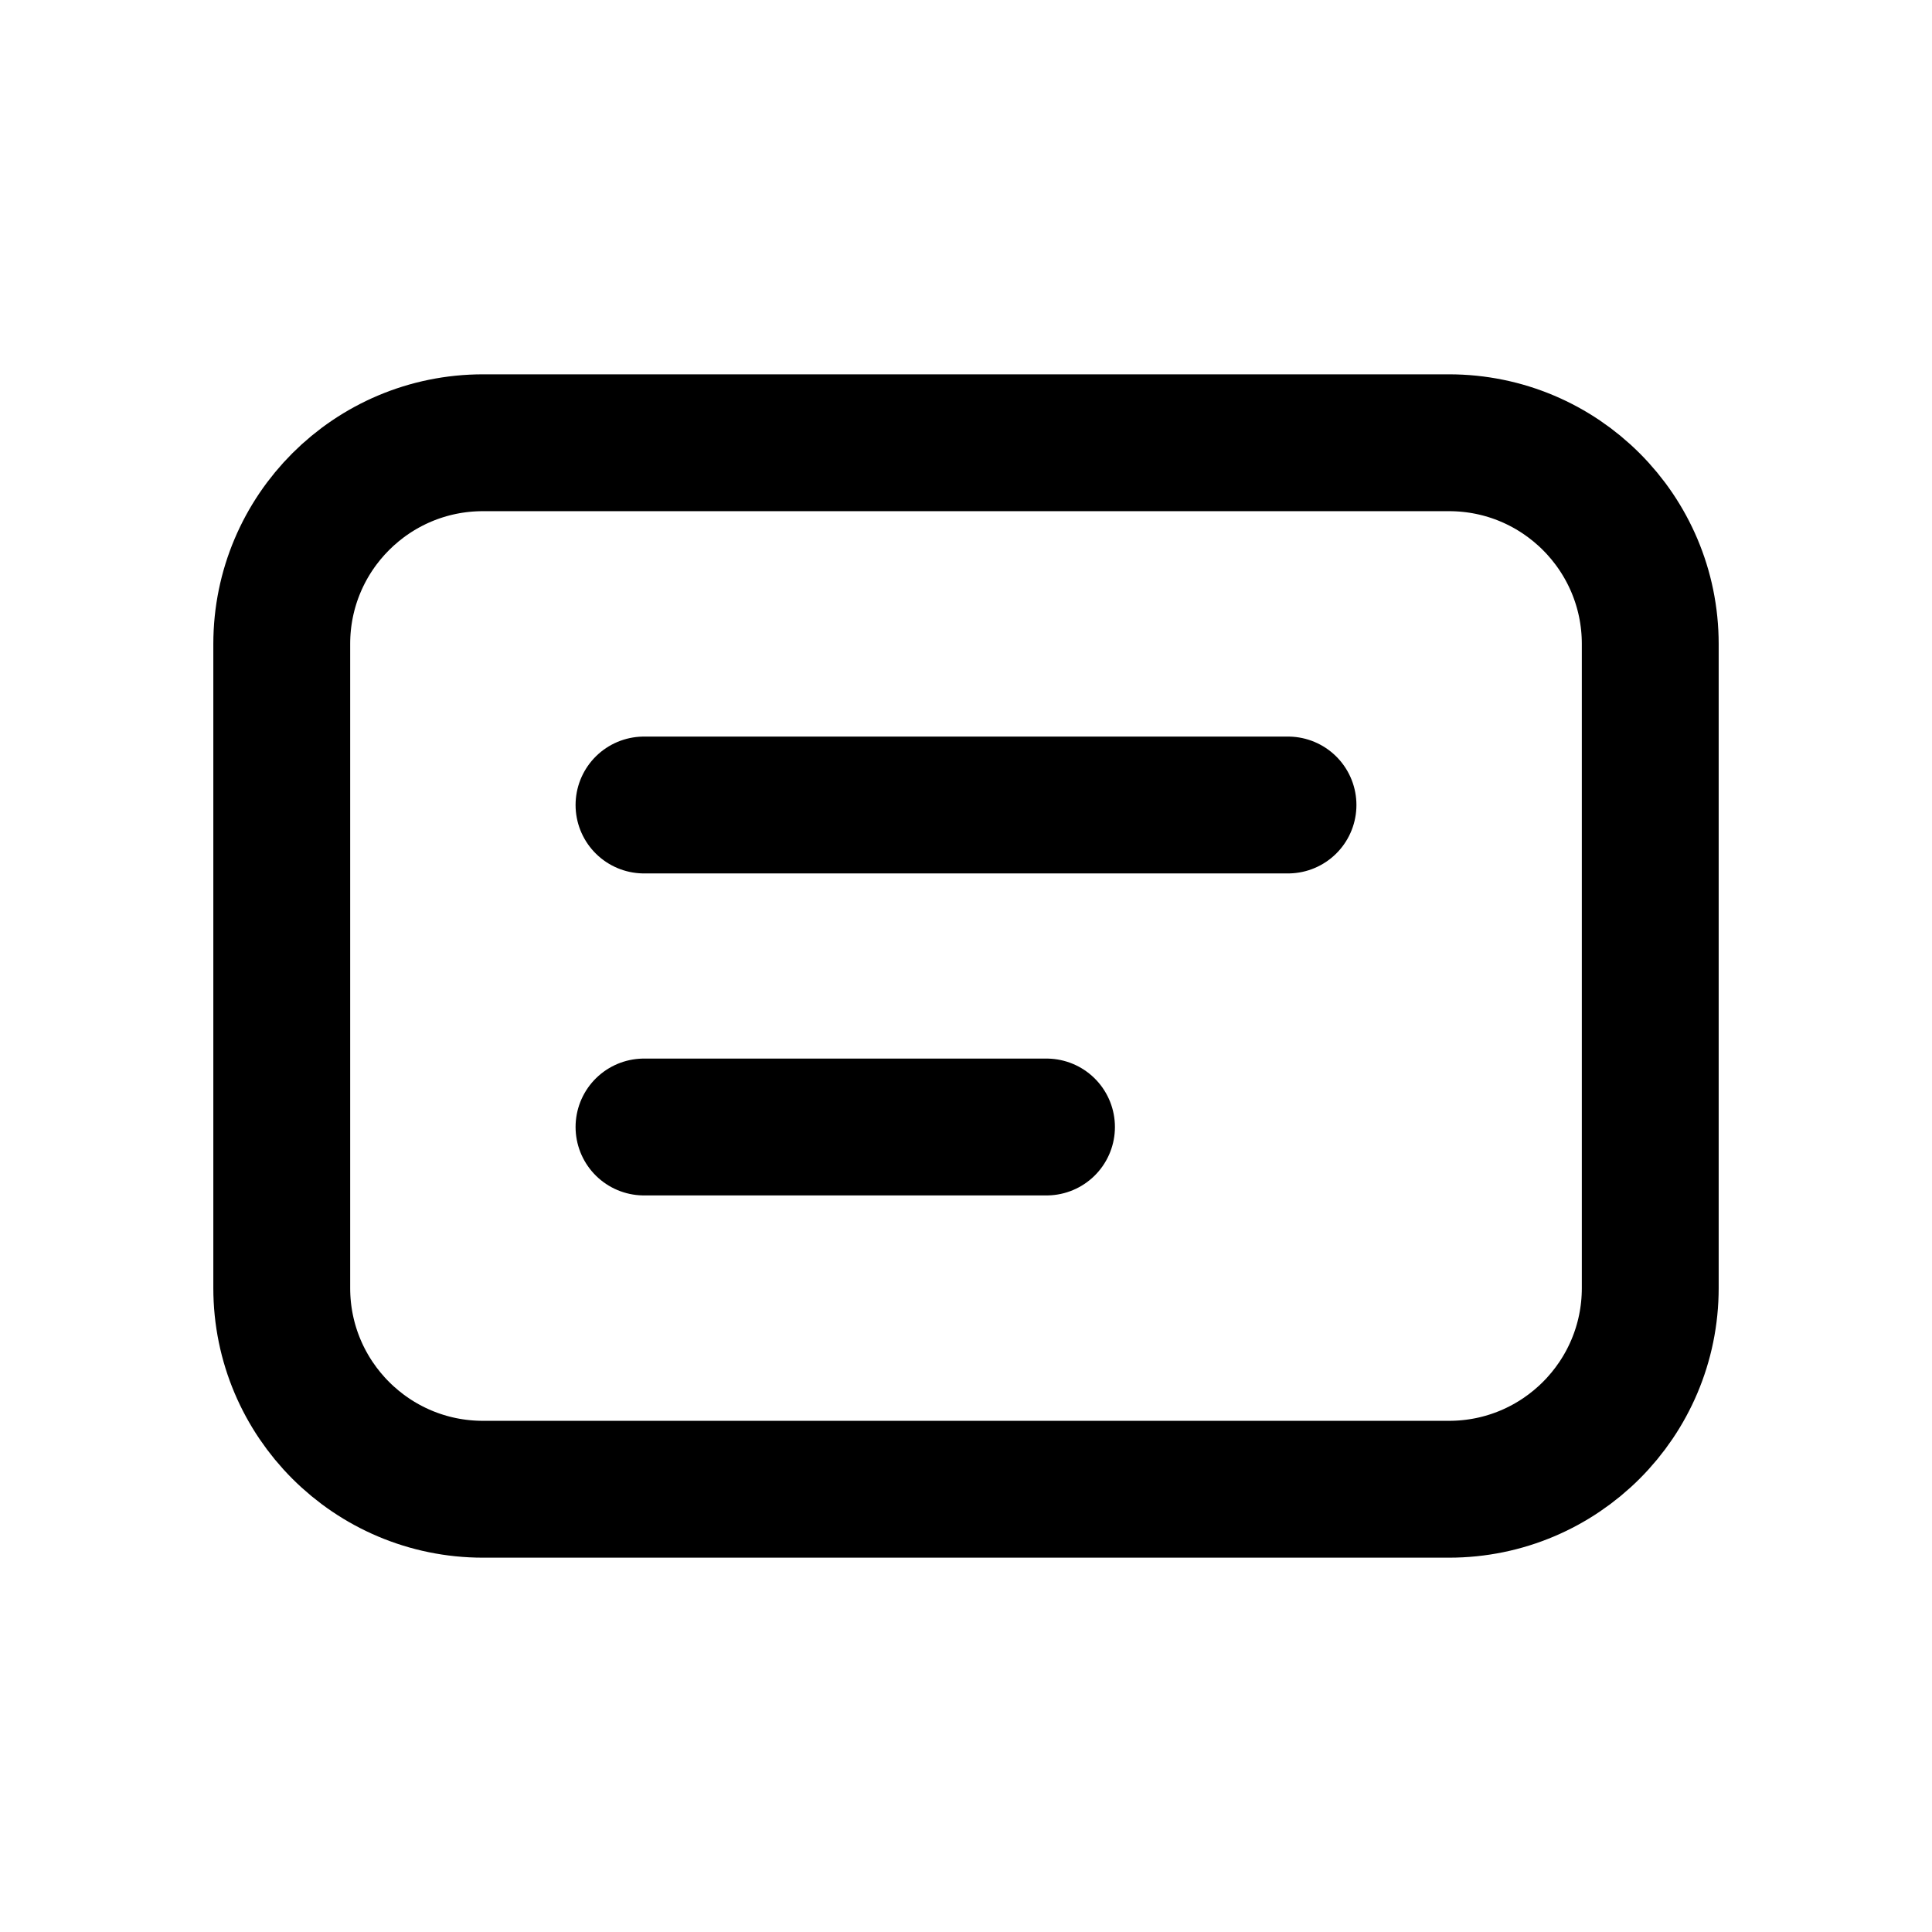
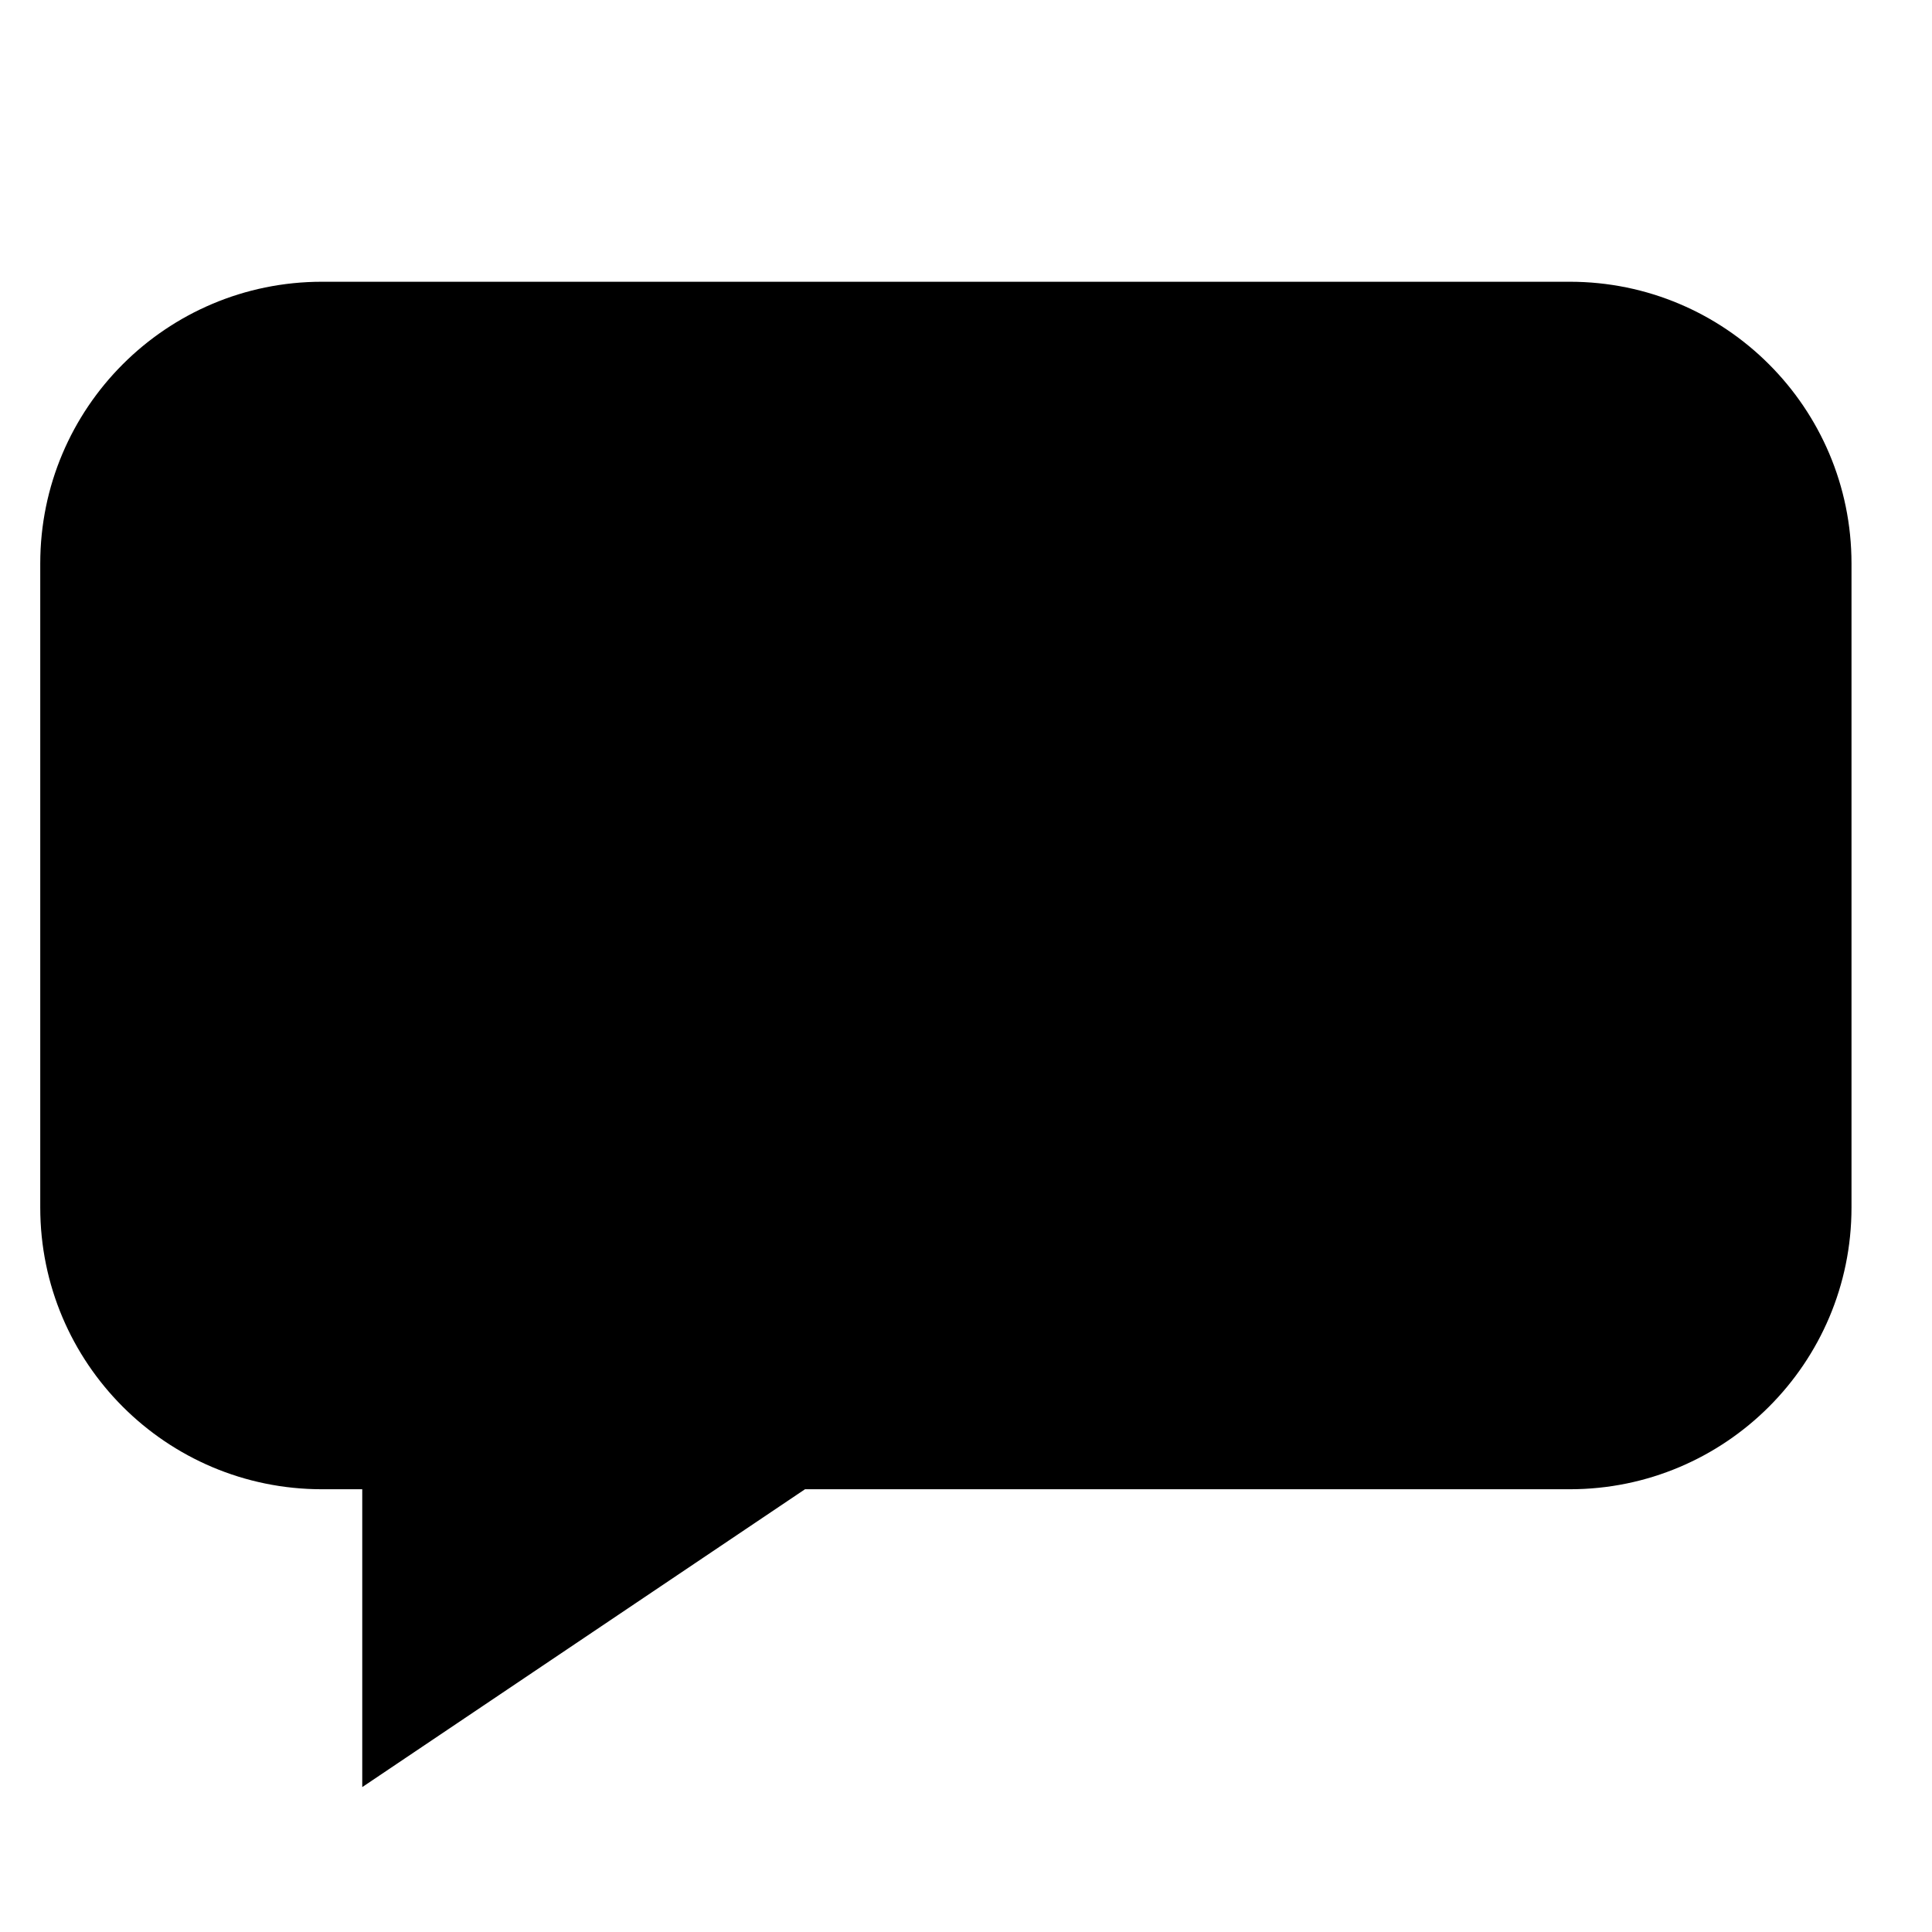
- <svg xmlns="http://www.w3.org/2000/svg" width="24" height="24" viewBox="0 0 24 24" fill="none" stroke="currentColor" stroke-width="1.7" stroke-linecap="round" stroke-linejoin="round">
-   <rect x="3.5" y="5.5" width="17" height="13" rx="2.5" />
-   <path d="M8 10h8M8 14h5" />
+ <svg xmlns="http://www.w3.org/2000/svg" width="24" height="24" viewBox="0 0 24 24" fill="currentColor">
+   <path d="M4.5 3.5h15A3.5 3.5 0 0 1 23 7v8a3.5 3.5 0 0 1-3.5 3.5H10l-5.5 3.7v-3.7h-.5A3.5 3.5 0 0 1 .5 15V7a3.5 3.5 0 0 1 3.5-3.5Z" />
</svg>
